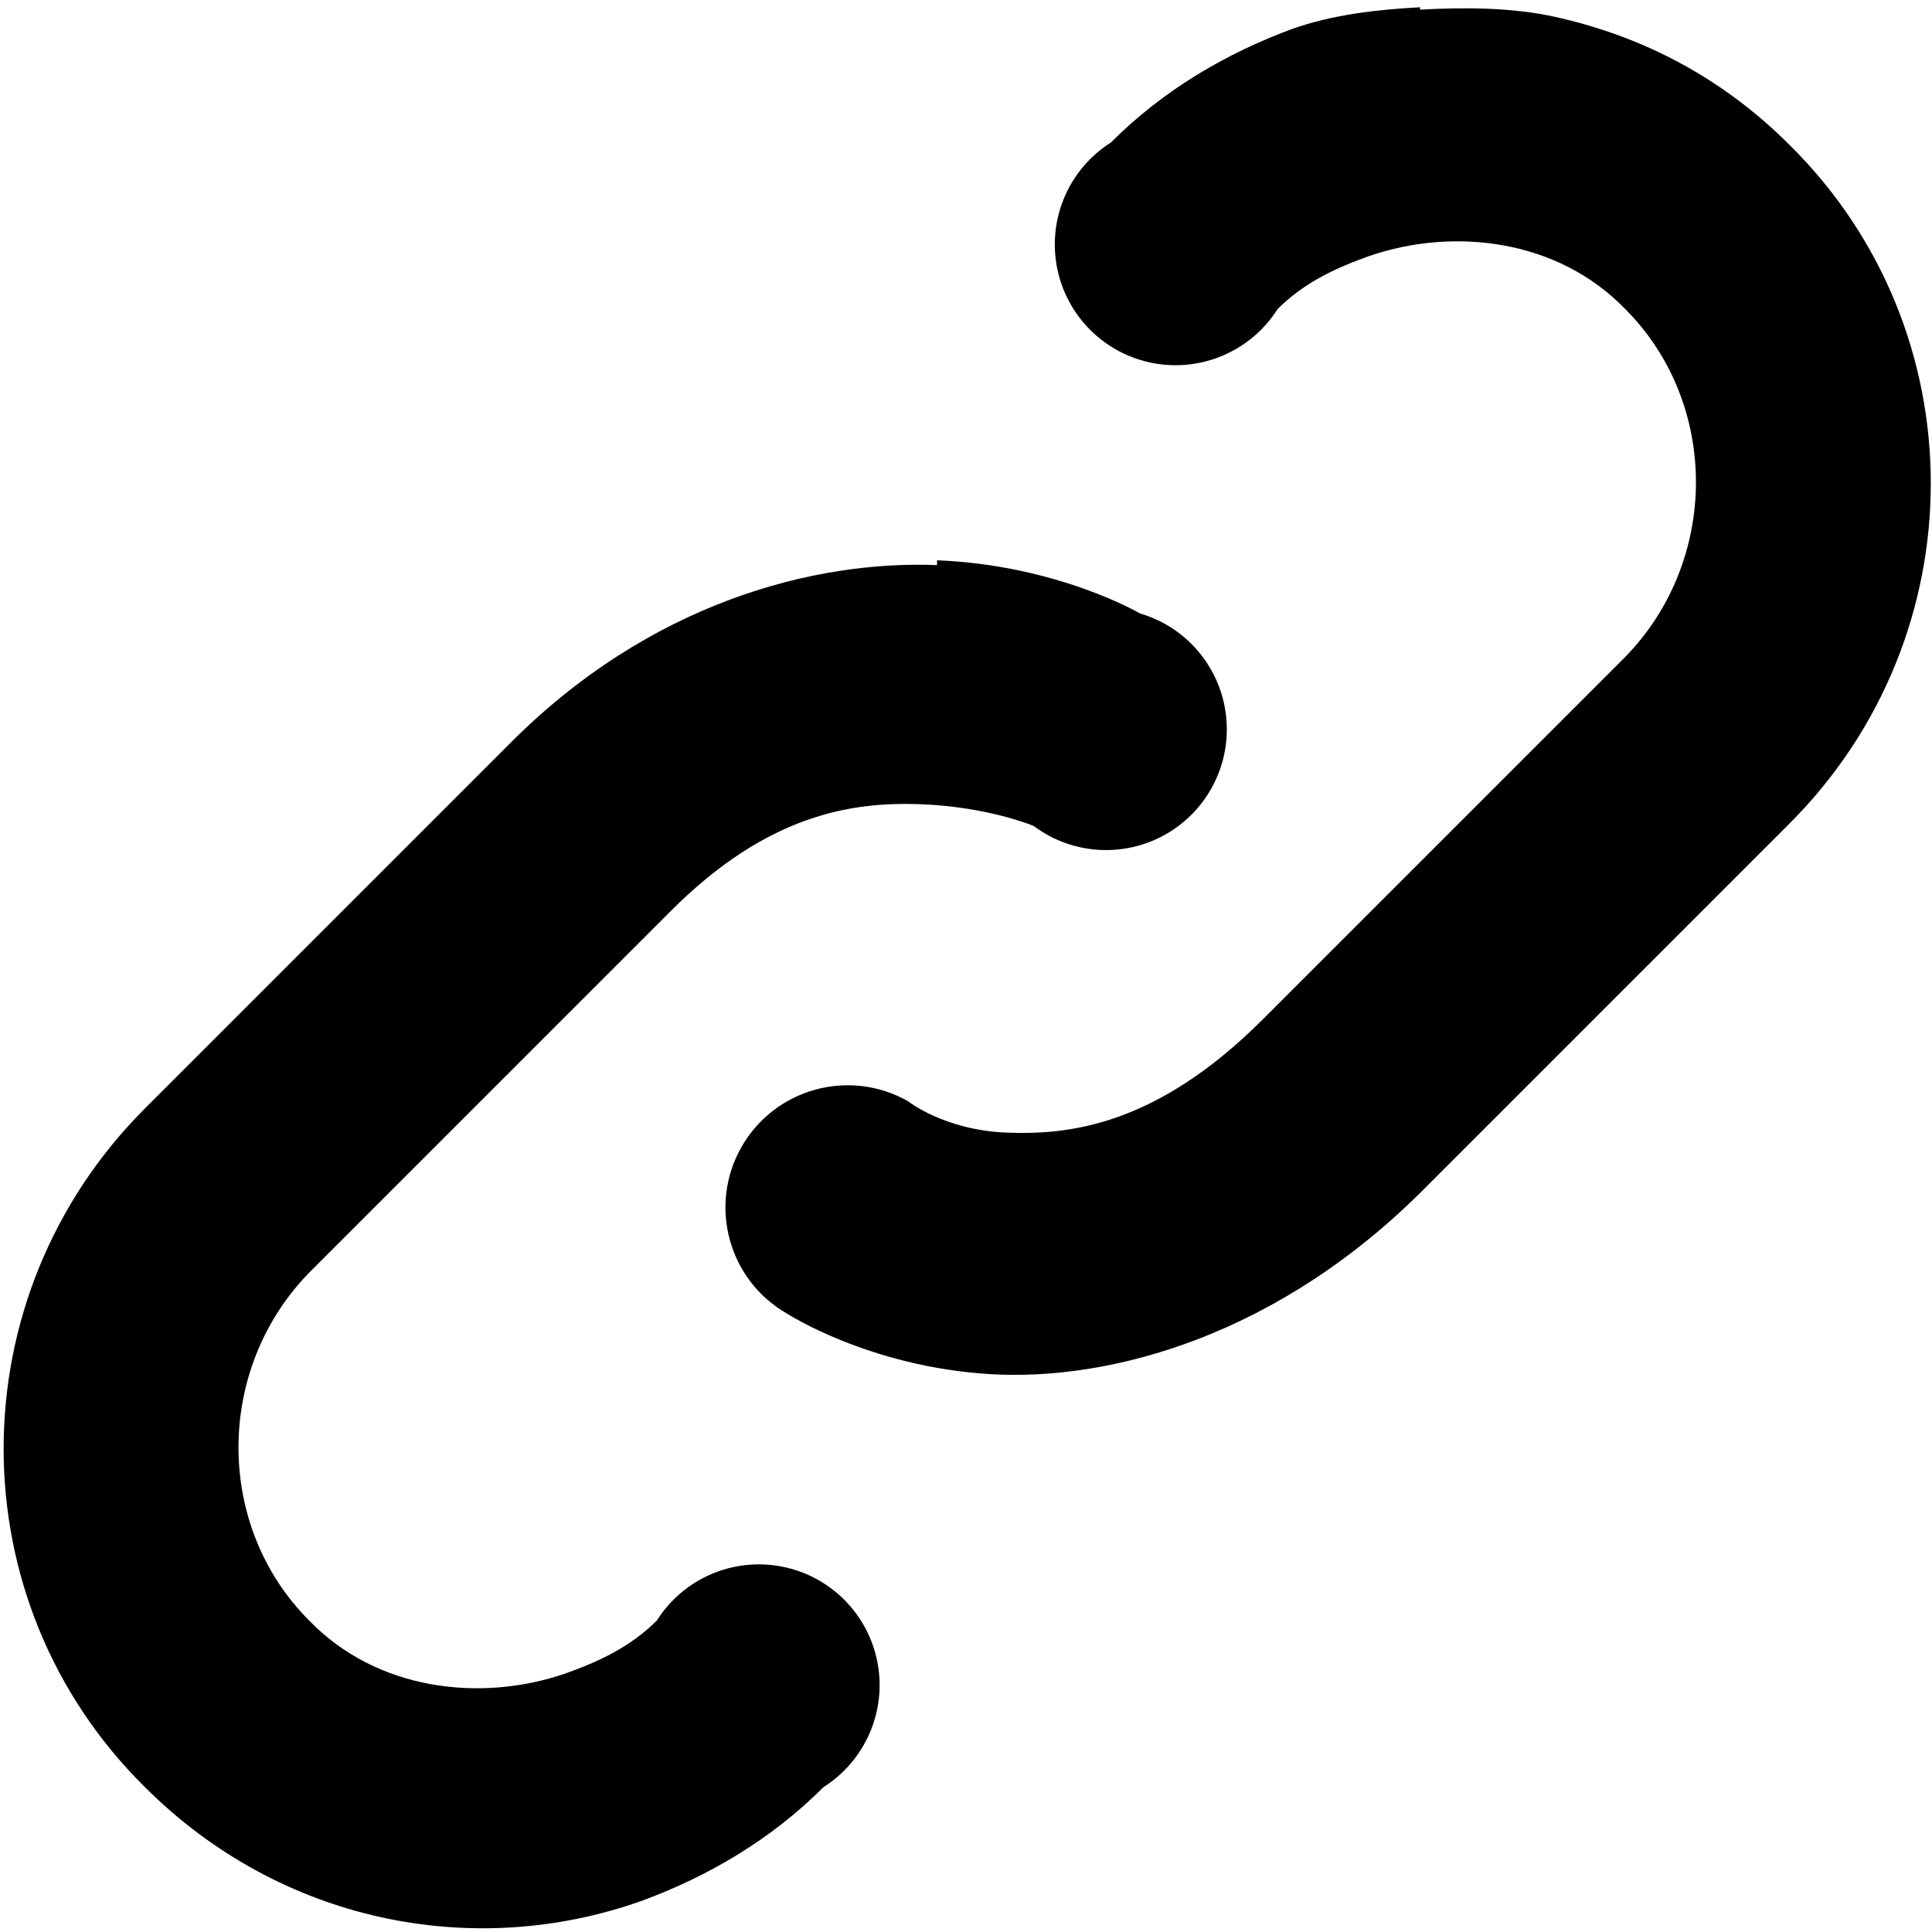
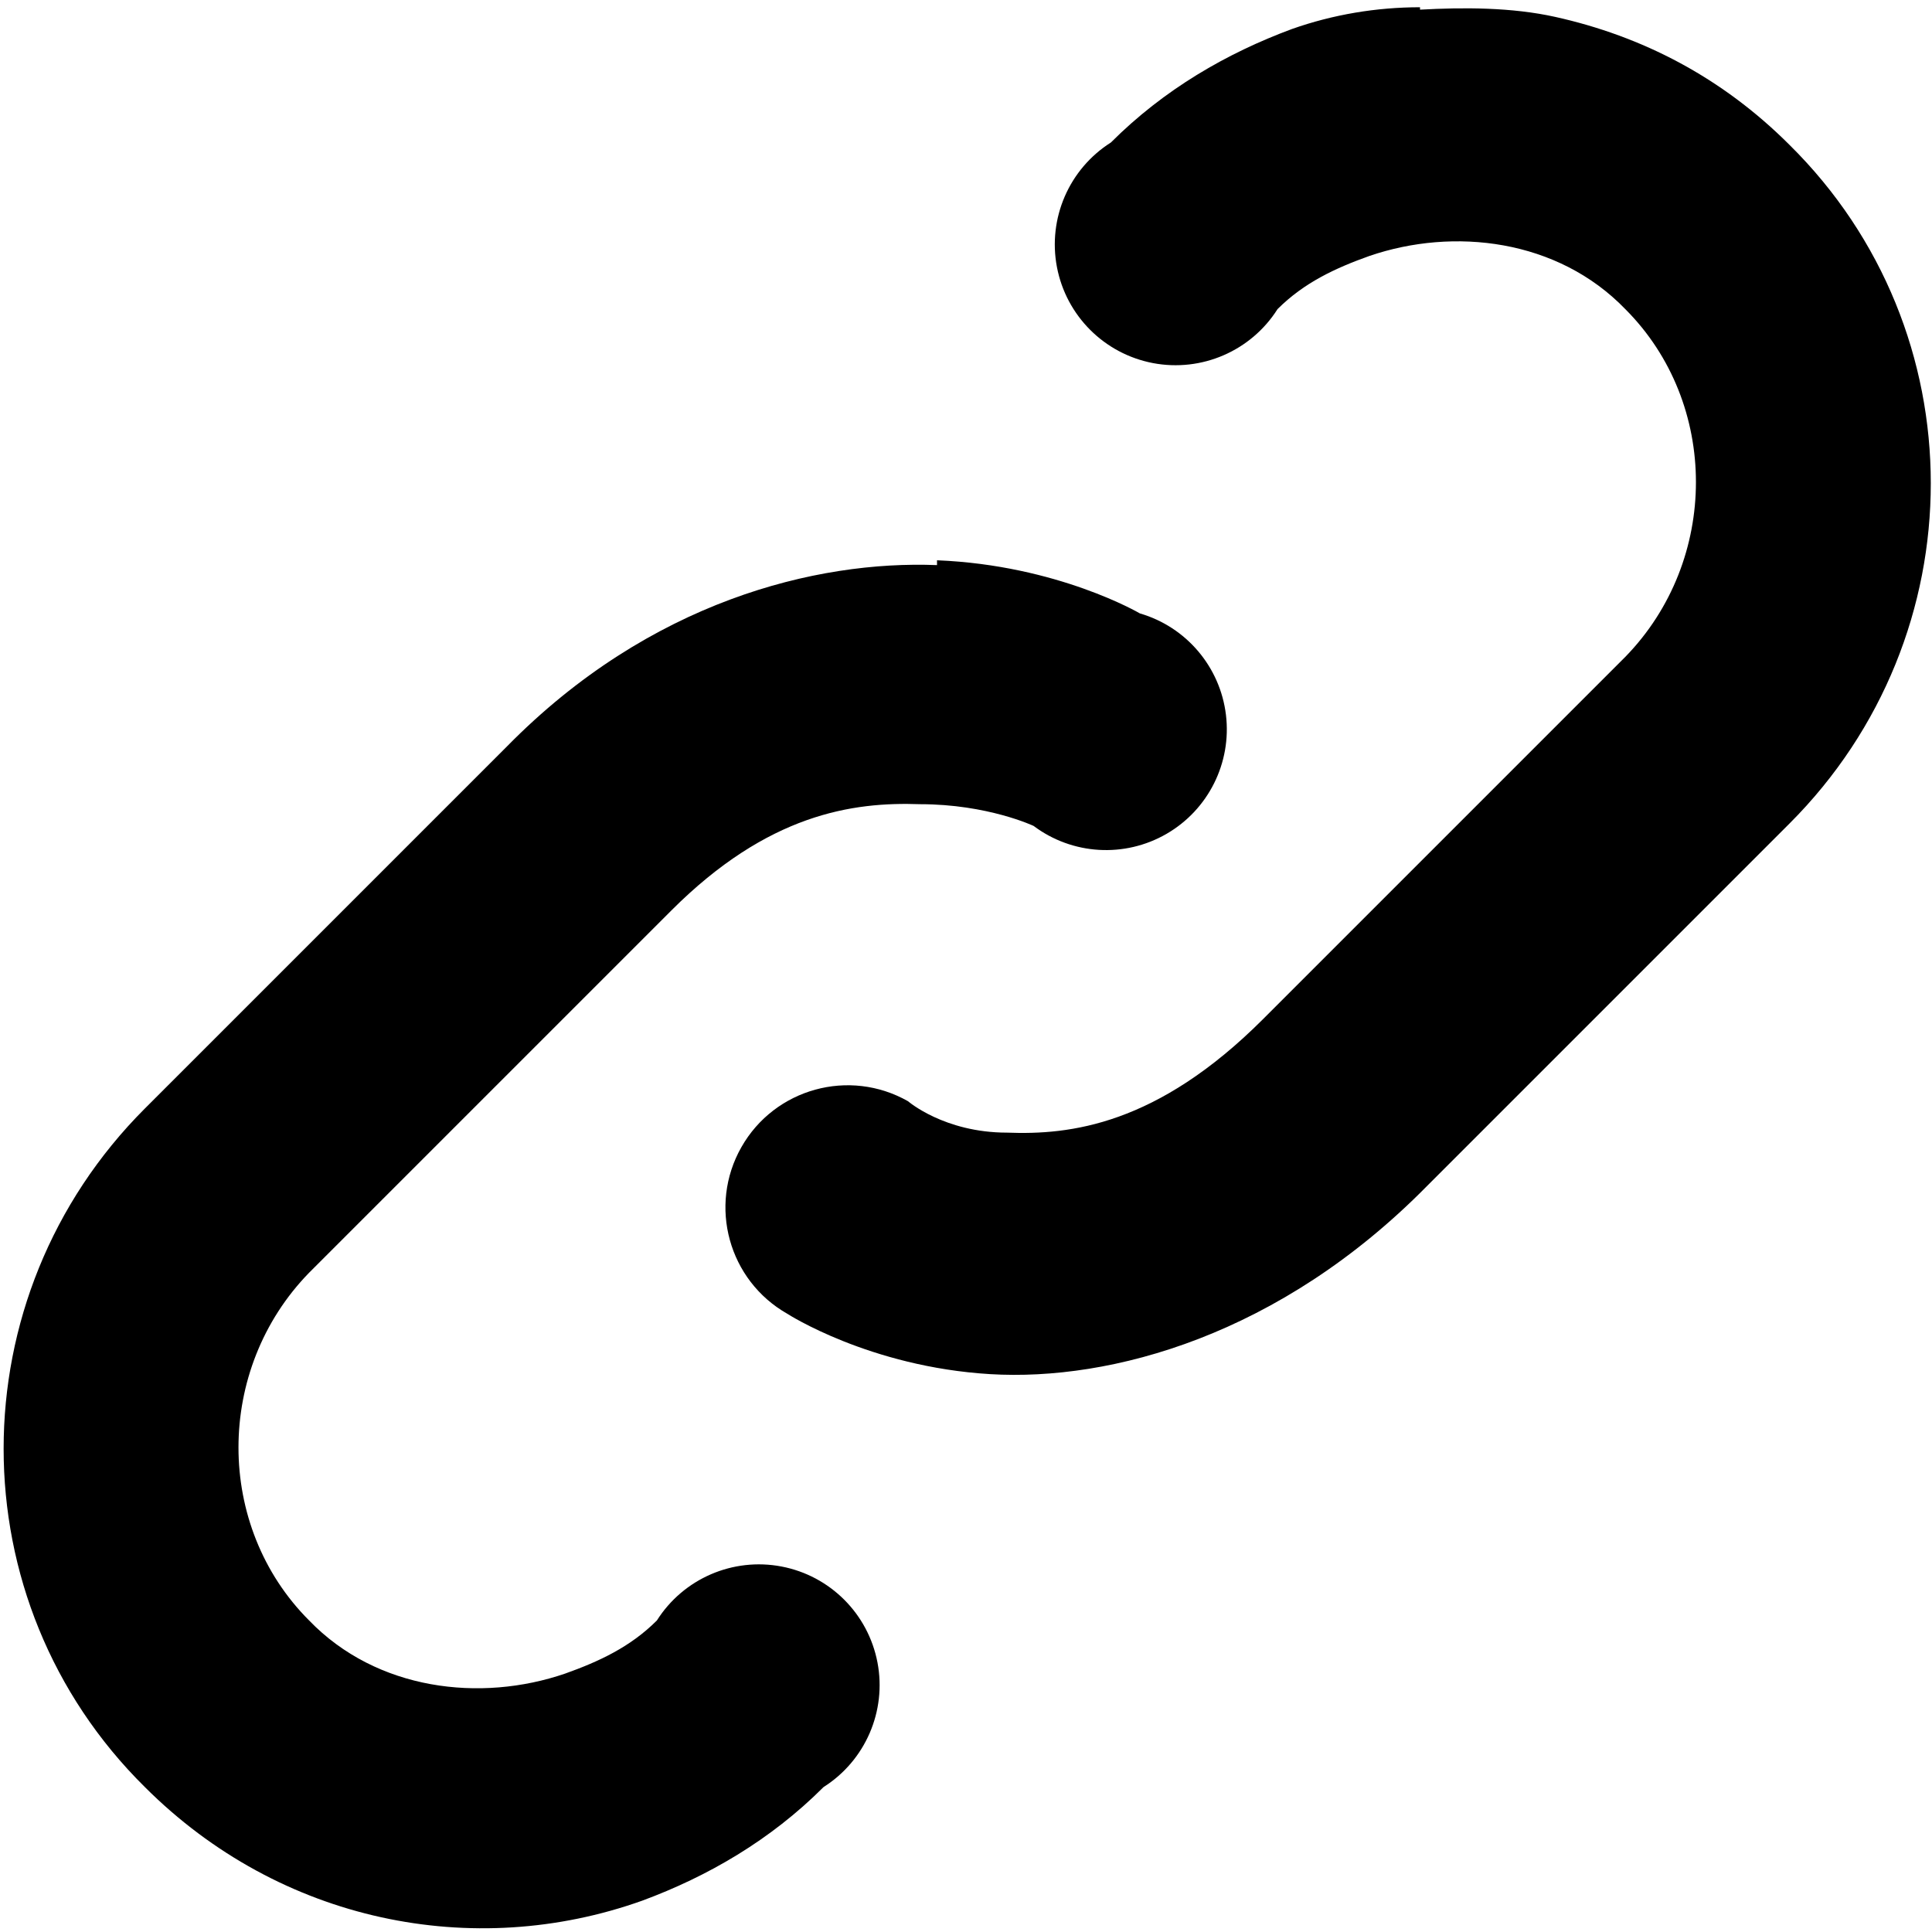
<svg xmlns="http://www.w3.org/2000/svg" viewBox="0 0 8 8">
-   <path d="M5.88.03c-.18.01-.36.03-.53.09-.27.1-.53.25-.75.47a.5.5 0 1 0 .69.69c.11-.11.24-.17.38-.22.35-.12.78-.07 1.06.22.39.39.39 1.04 0 1.44l-1.5 1.5c-.44.44-.8.48-1.06.47-.26-.01-.41-.13-.41-.13a.5.5 0 1 0-.5.88s.34.22.84.25c.5.03 1.2-.16 1.81-.78l1.5-1.5c.78-.78.78-2.04 0-2.81-.28-.28-.61-.45-.97-.53-.18-.04-.38-.04-.56-.03zm-2 2.31c-.5-.02-1.19.15-1.78.75l-1.5 1.5c-.78.78-.78 2.04 0 2.81.56.56 1.36.72 2.06.47.27-.1.53-.25.75-.47a.5.5 0 1 0-.69-.69c-.11.11-.24.17-.38.22-.35.12-.78.07-1.06-.22-.39-.39-.39-1.04 0-1.44l1.5-1.5c.4-.4.75-.45 1.03-.44.28.01.47.09.47.09a.5.5 0 1 0 .44-.88s-.34-.2-.84-.22z" />
+   <path d="M5.88.03c-.18.0-.36.03-.53.09-.27.1-.53.25-.75.47a.5.5 0 1 0 .69.69c.11-.11.24-.17.38-.22.35-.12.78-.07 1.06.22.39.39.39 1.04 0 1.44l-1.5 1.5c-.44.44-.8.48-1.06.47-.26-.0-.41-.13-.41-.13a.5.5 0 1 0-.5.88s.34.22.84.25c.5.03 1.2-.16 1.81-.78l1.5-1.5c.78-.78.78-2.04 0-2.81-.28-.28-.61-.45-.97-.53-.18-.04-.38-.04-.56-.03zm-2 2.31c-.5-.02-1.19.15-1.78.75l-1.5 1.5c-.78.78-.78 2.04 0 2.81.56.56 1.36.72 2.06.47.27-.1.53-.25.75-.47a.5.5 0 1 0-.69-.69c-.11.11-.24.17-.38.22-.35.12-.78.07-1.06-.22-.39-.39-.39-1.04 0-1.44l1.5-1.5c.4-.4.75-.45 1.03-.44.28.0.47.09.47.09a.5.5 0 1 0 .44-.88s-.34-.2-.84-.22z" />
</svg>
